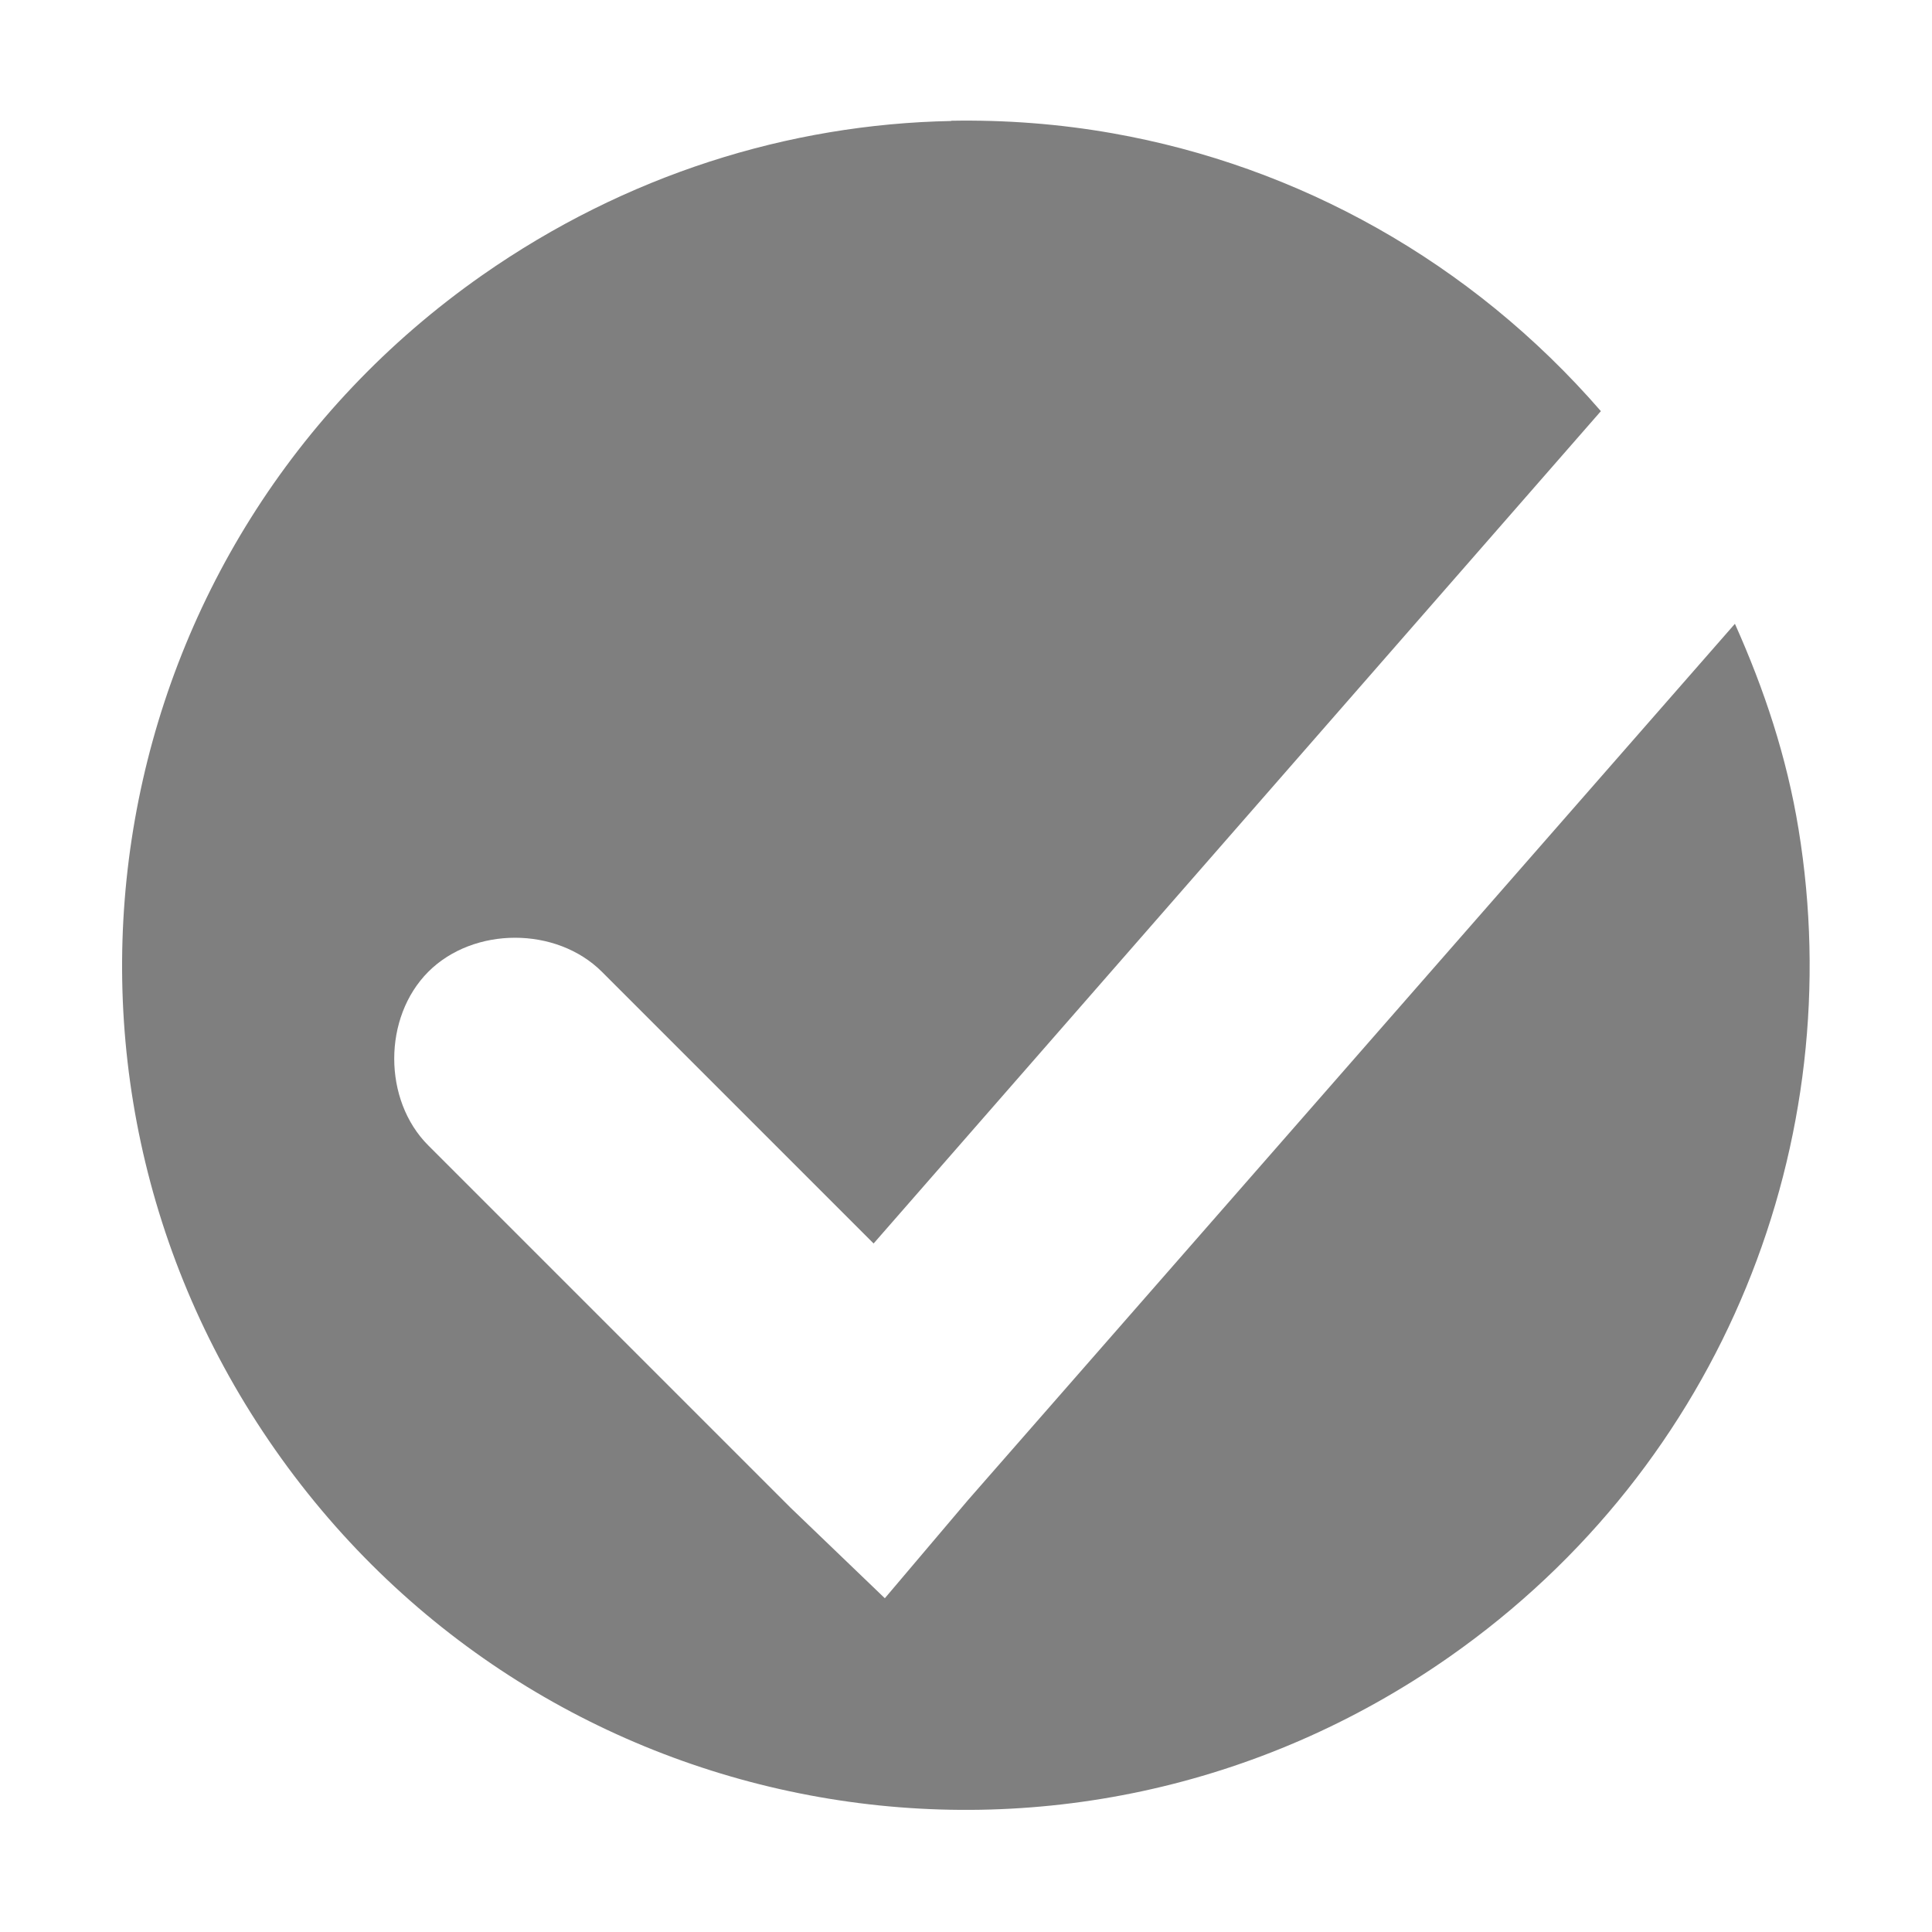
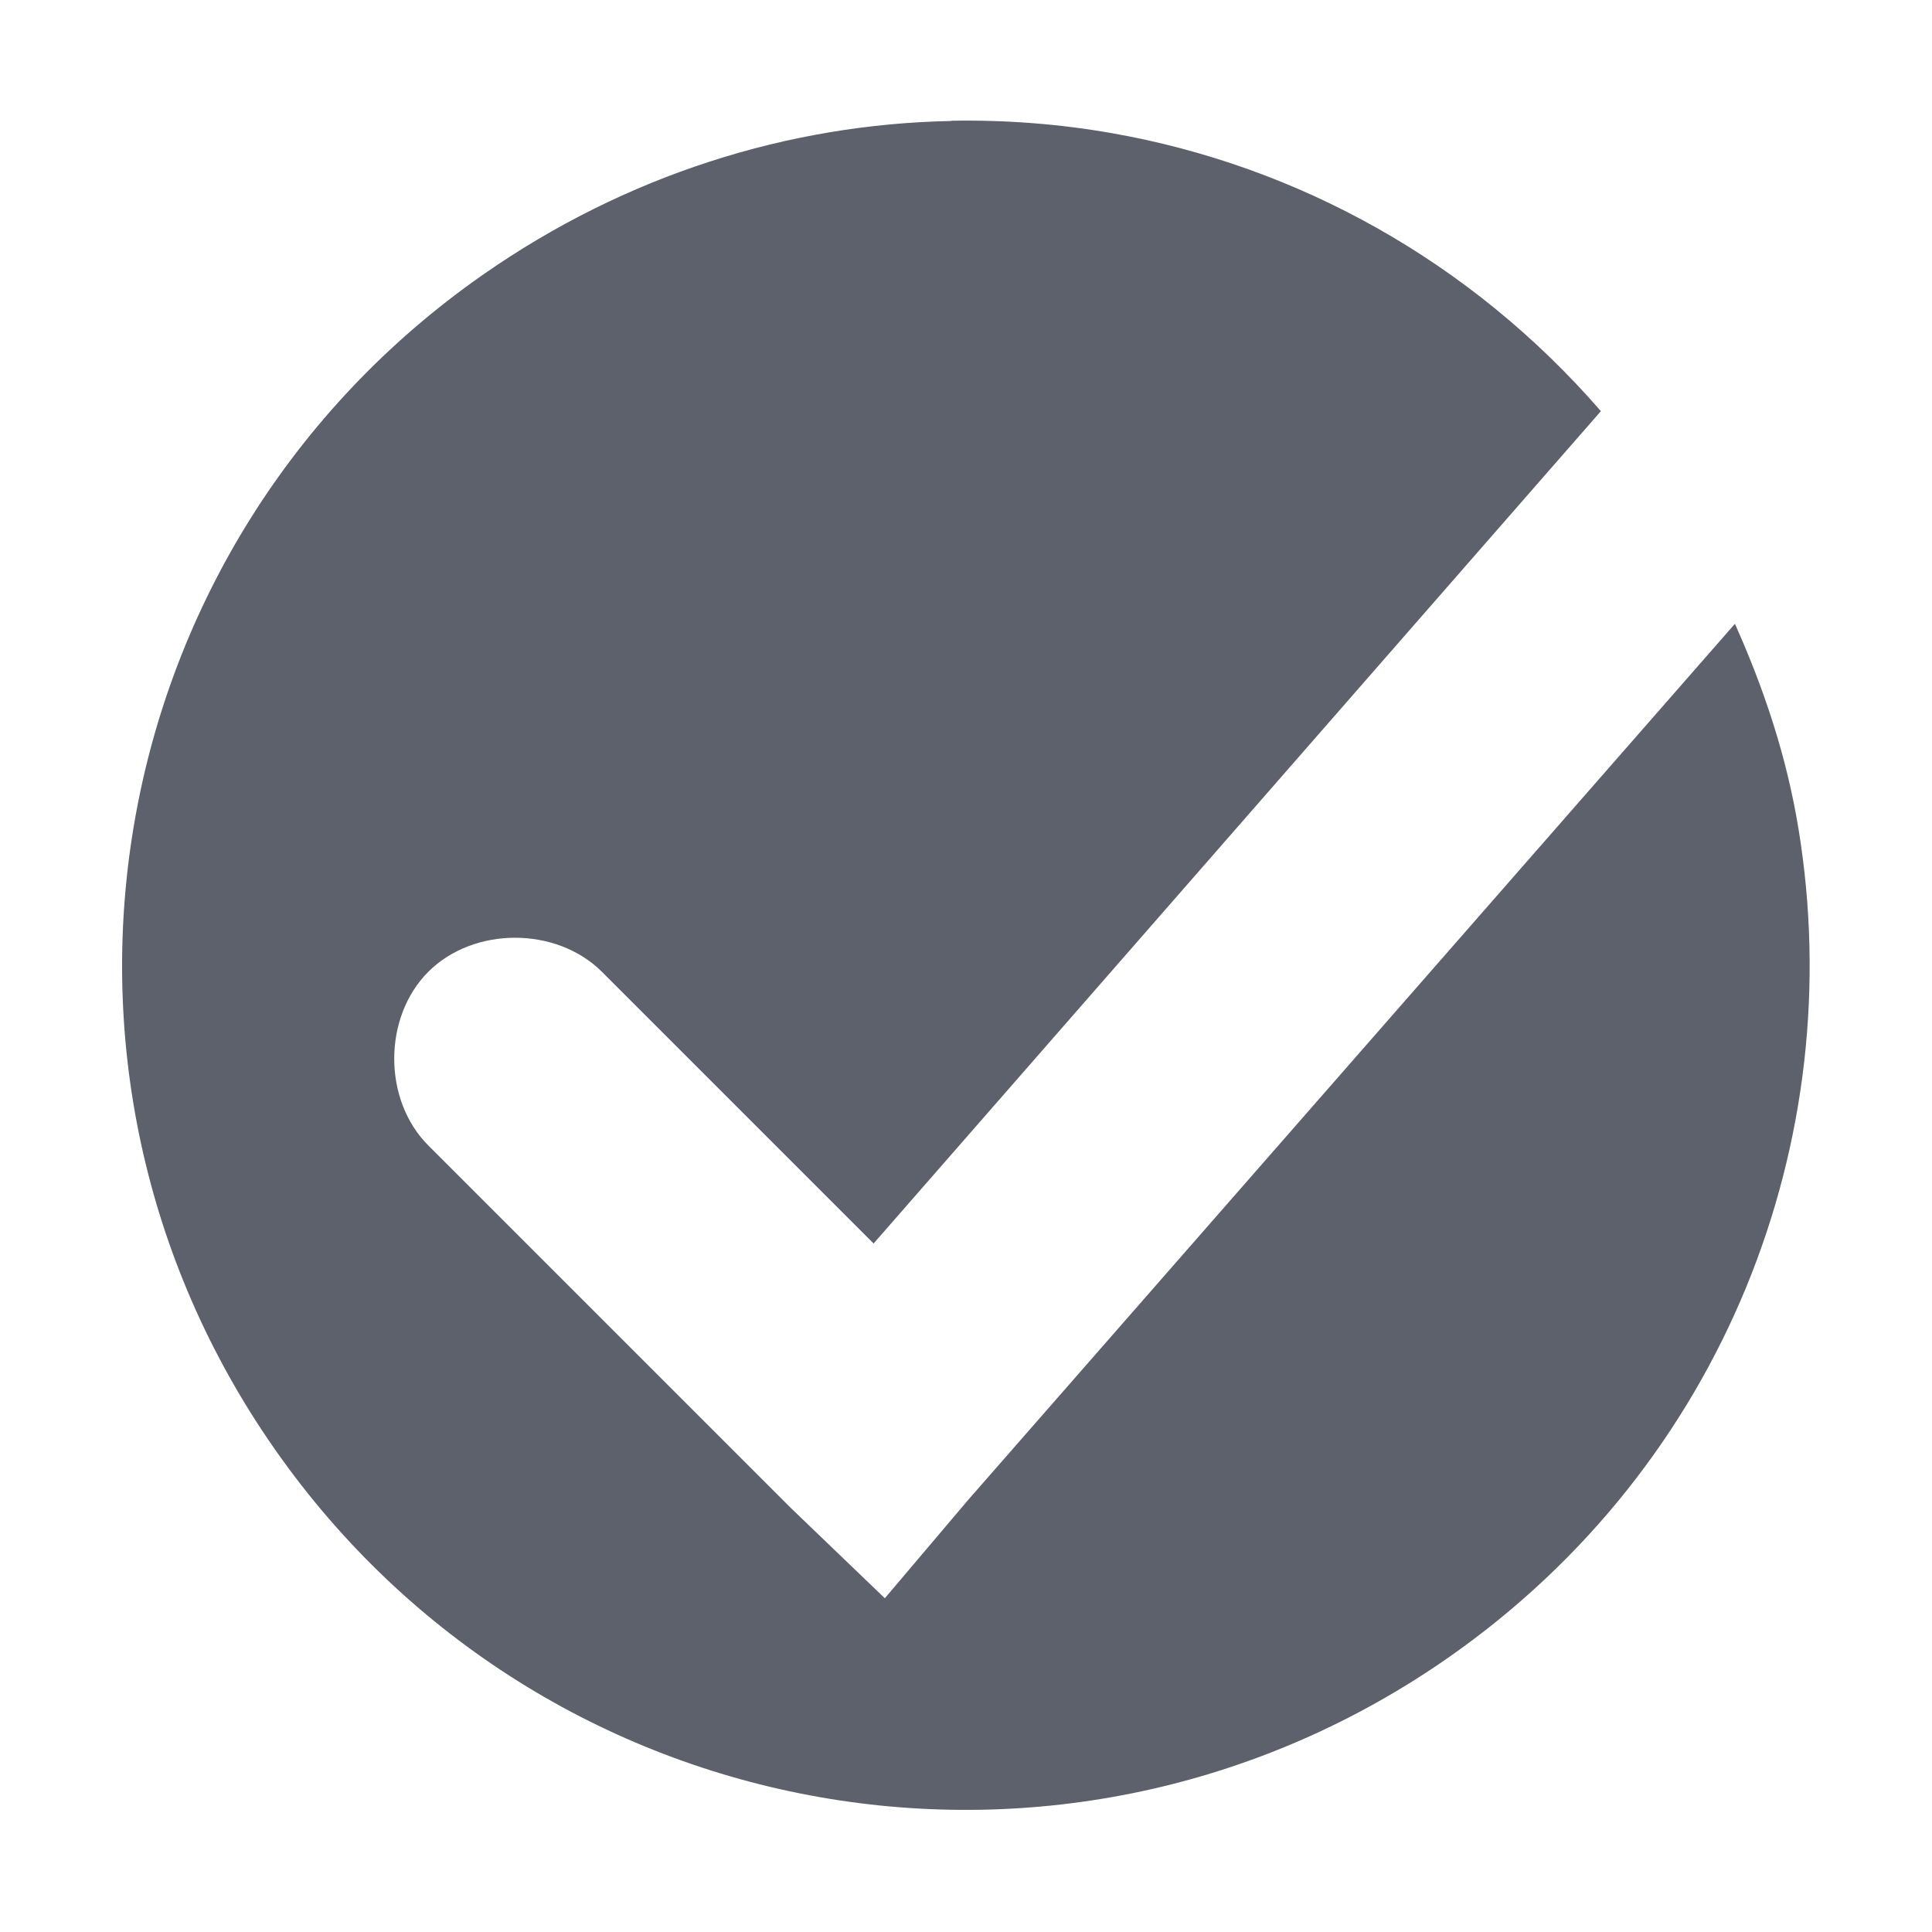
<svg xmlns="http://www.w3.org/2000/svg" xmlns:ns1="http://www.openswatchbook.org/uri/2009/osb" height="16" id="svg7384" style="enable-background:new" version="1.1" width="16">
  <defs id="defs7386">
    <linearGradient id="linearGradient5606" ns1:paint="solid">
      <stop id="stop5608" offset="0" style="stop-color:#000000;stop-opacity:1;" />
    </linearGradient>
    <filter id="filter7554" style="color-interpolation-filters:sRGB">
      <feBlend id="feBlend7556" in2="BackgroundImage" mode="darken" />
    </filter>
  </defs>
  <g id="layer9" style="display:inline" transform="translate(-705.0002,231)" />
  <g id="layer10" style="display:inline;filter:url(#filter7554)" transform="translate(-705.0002,231)" />
  <g id="layer1" style="display:inline" transform="translate(-464,-386)" />
  <g id="layer14" style="display:inline" transform="translate(-705.0002,231)" />
  <g id="layer15" style="display:inline" transform="translate(-705.0002,231)">
-     <path d="m 712.877,-229.998 c -1.345,0.026 -2.695,0.446 -3.883,1.277 -3.167,2.217 -3.932,6.56 -1.715,9.727 2.217,3.167 6.558,3.932 9.725,1.715 2.277,-1.595 3.312,-4.282 2.891,-6.854 -0.098,-0.601 -0.285,-1.16 -0.527,-1.701 l -6.352,7.258 -0.688,0.812 -0.781,-0.75 -3,-3 c -0.376,-0.376 -0.376,-1.061 0,-1.438 0.376,-0.376 1.061,-0.376 1.438,0 l 2.25,2.25 6.023,-6.893 c -1.077,-1.241 -2.509,-2.03 -4.043,-2.301 -0.441,-0.078 -0.889,-0.112 -1.338,-0.104 z" id="path2922-6-6-0-7" style="color:#000000;display:inline;overflow:visible;visibility:visible;fill:#7f7f7f;fill-opacity:1;fill-rule:nonzero;stroke:none;stroke-width:0.843;marker:none;enable-background:accumulate" />
+     <path d="m 712.877,-229.998 c -1.345,0.026 -2.695,0.446 -3.883,1.277 -3.167,2.217 -3.932,6.56 -1.715,9.727 2.217,3.167 6.558,3.932 9.725,1.715 2.277,-1.595 3.312,-4.282 2.891,-6.854 -0.098,-0.601 -0.285,-1.16 -0.527,-1.701 l -6.352,7.258 -0.688,0.812 -0.781,-0.75 -3,-3 c -0.376,-0.376 -0.376,-1.061 0,-1.438 0.376,-0.376 1.061,-0.376 1.438,0 l 2.25,2.25 6.023,-6.893 c -1.077,-1.241 -2.509,-2.03 -4.043,-2.301 -0.441,-0.078 -0.889,-0.112 -1.338,-0.104 z" id="path2922-6-6-0-7" style="color:#000000;display:inline;overflow:visible;visibility:visible;fill:#5c616c;fill-opacity:1;fill-rule:nonzero;stroke:none;stroke-width:0.843;marker:none;enable-background:accumulate" />
  </g>
  <g id="g71291" style="display:inline" transform="translate(-705.0002,231)" />
  <g id="layer2" style="display:inline" transform="translate(-464,-236)" />
  <g id="g6058" style="display:inline" transform="translate(-464,-236)" />
  <g id="layer12" style="display:inline" transform="translate(-705.0002,231)" />
</svg>
